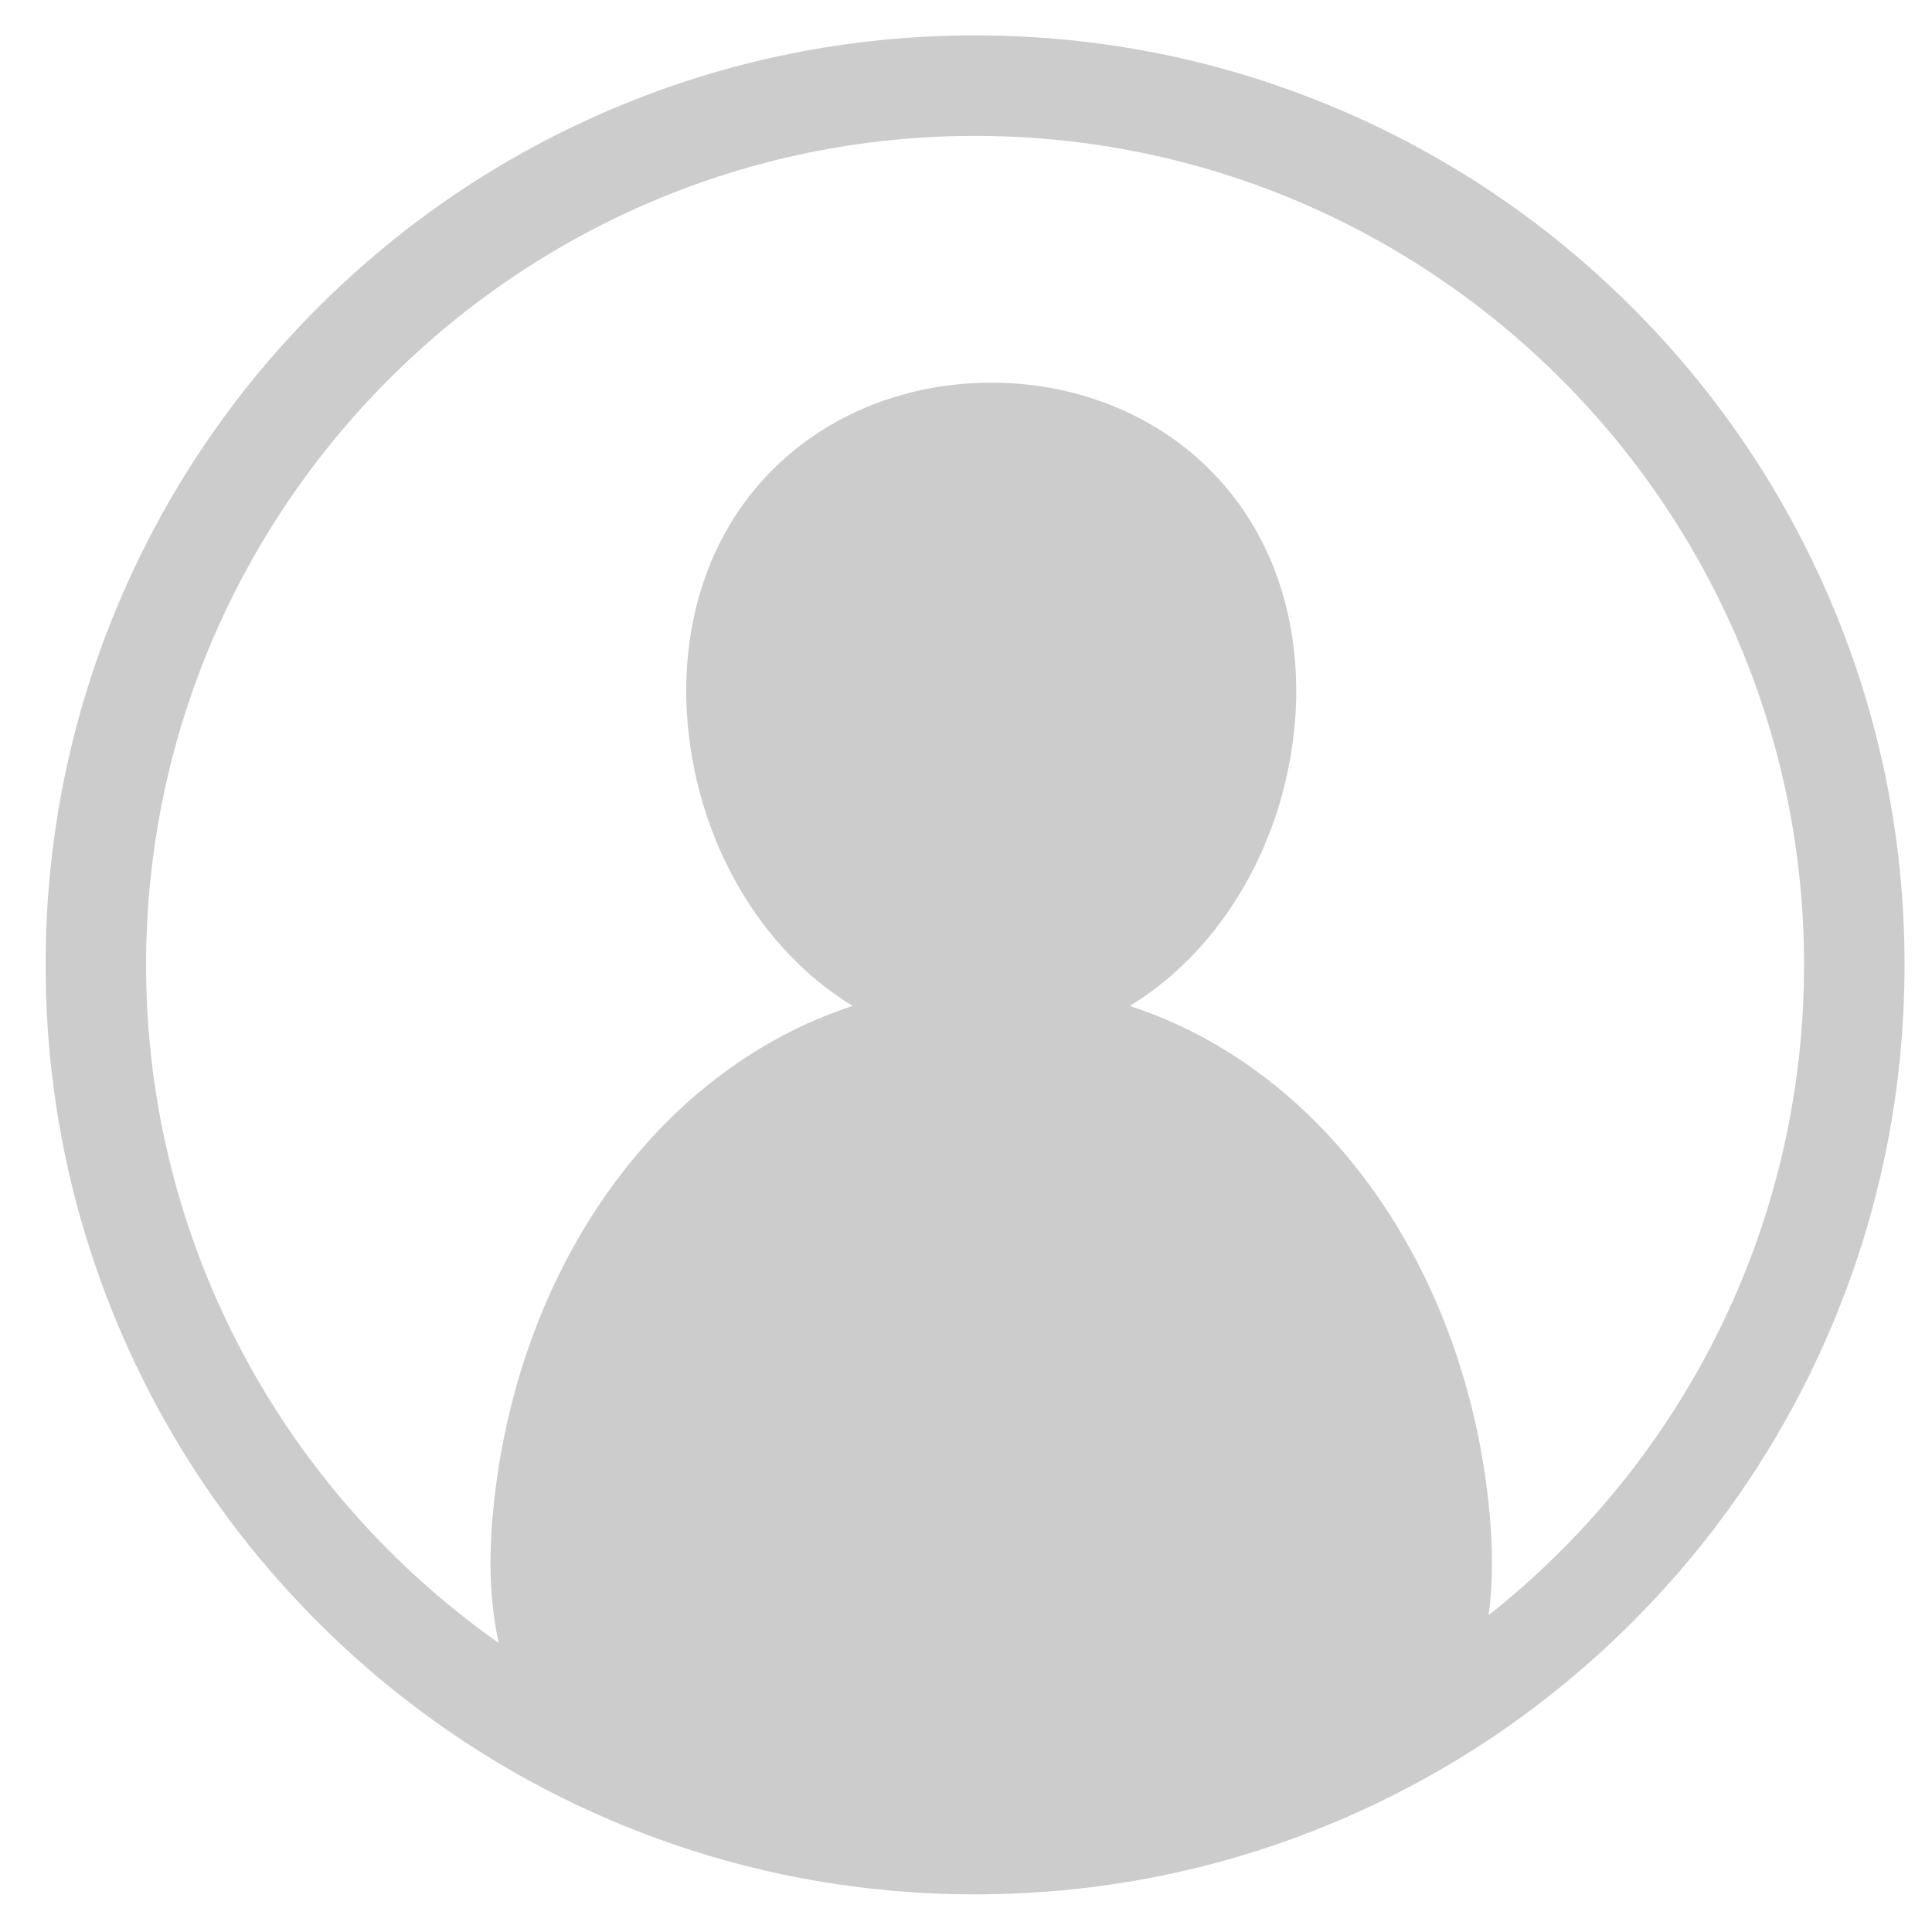
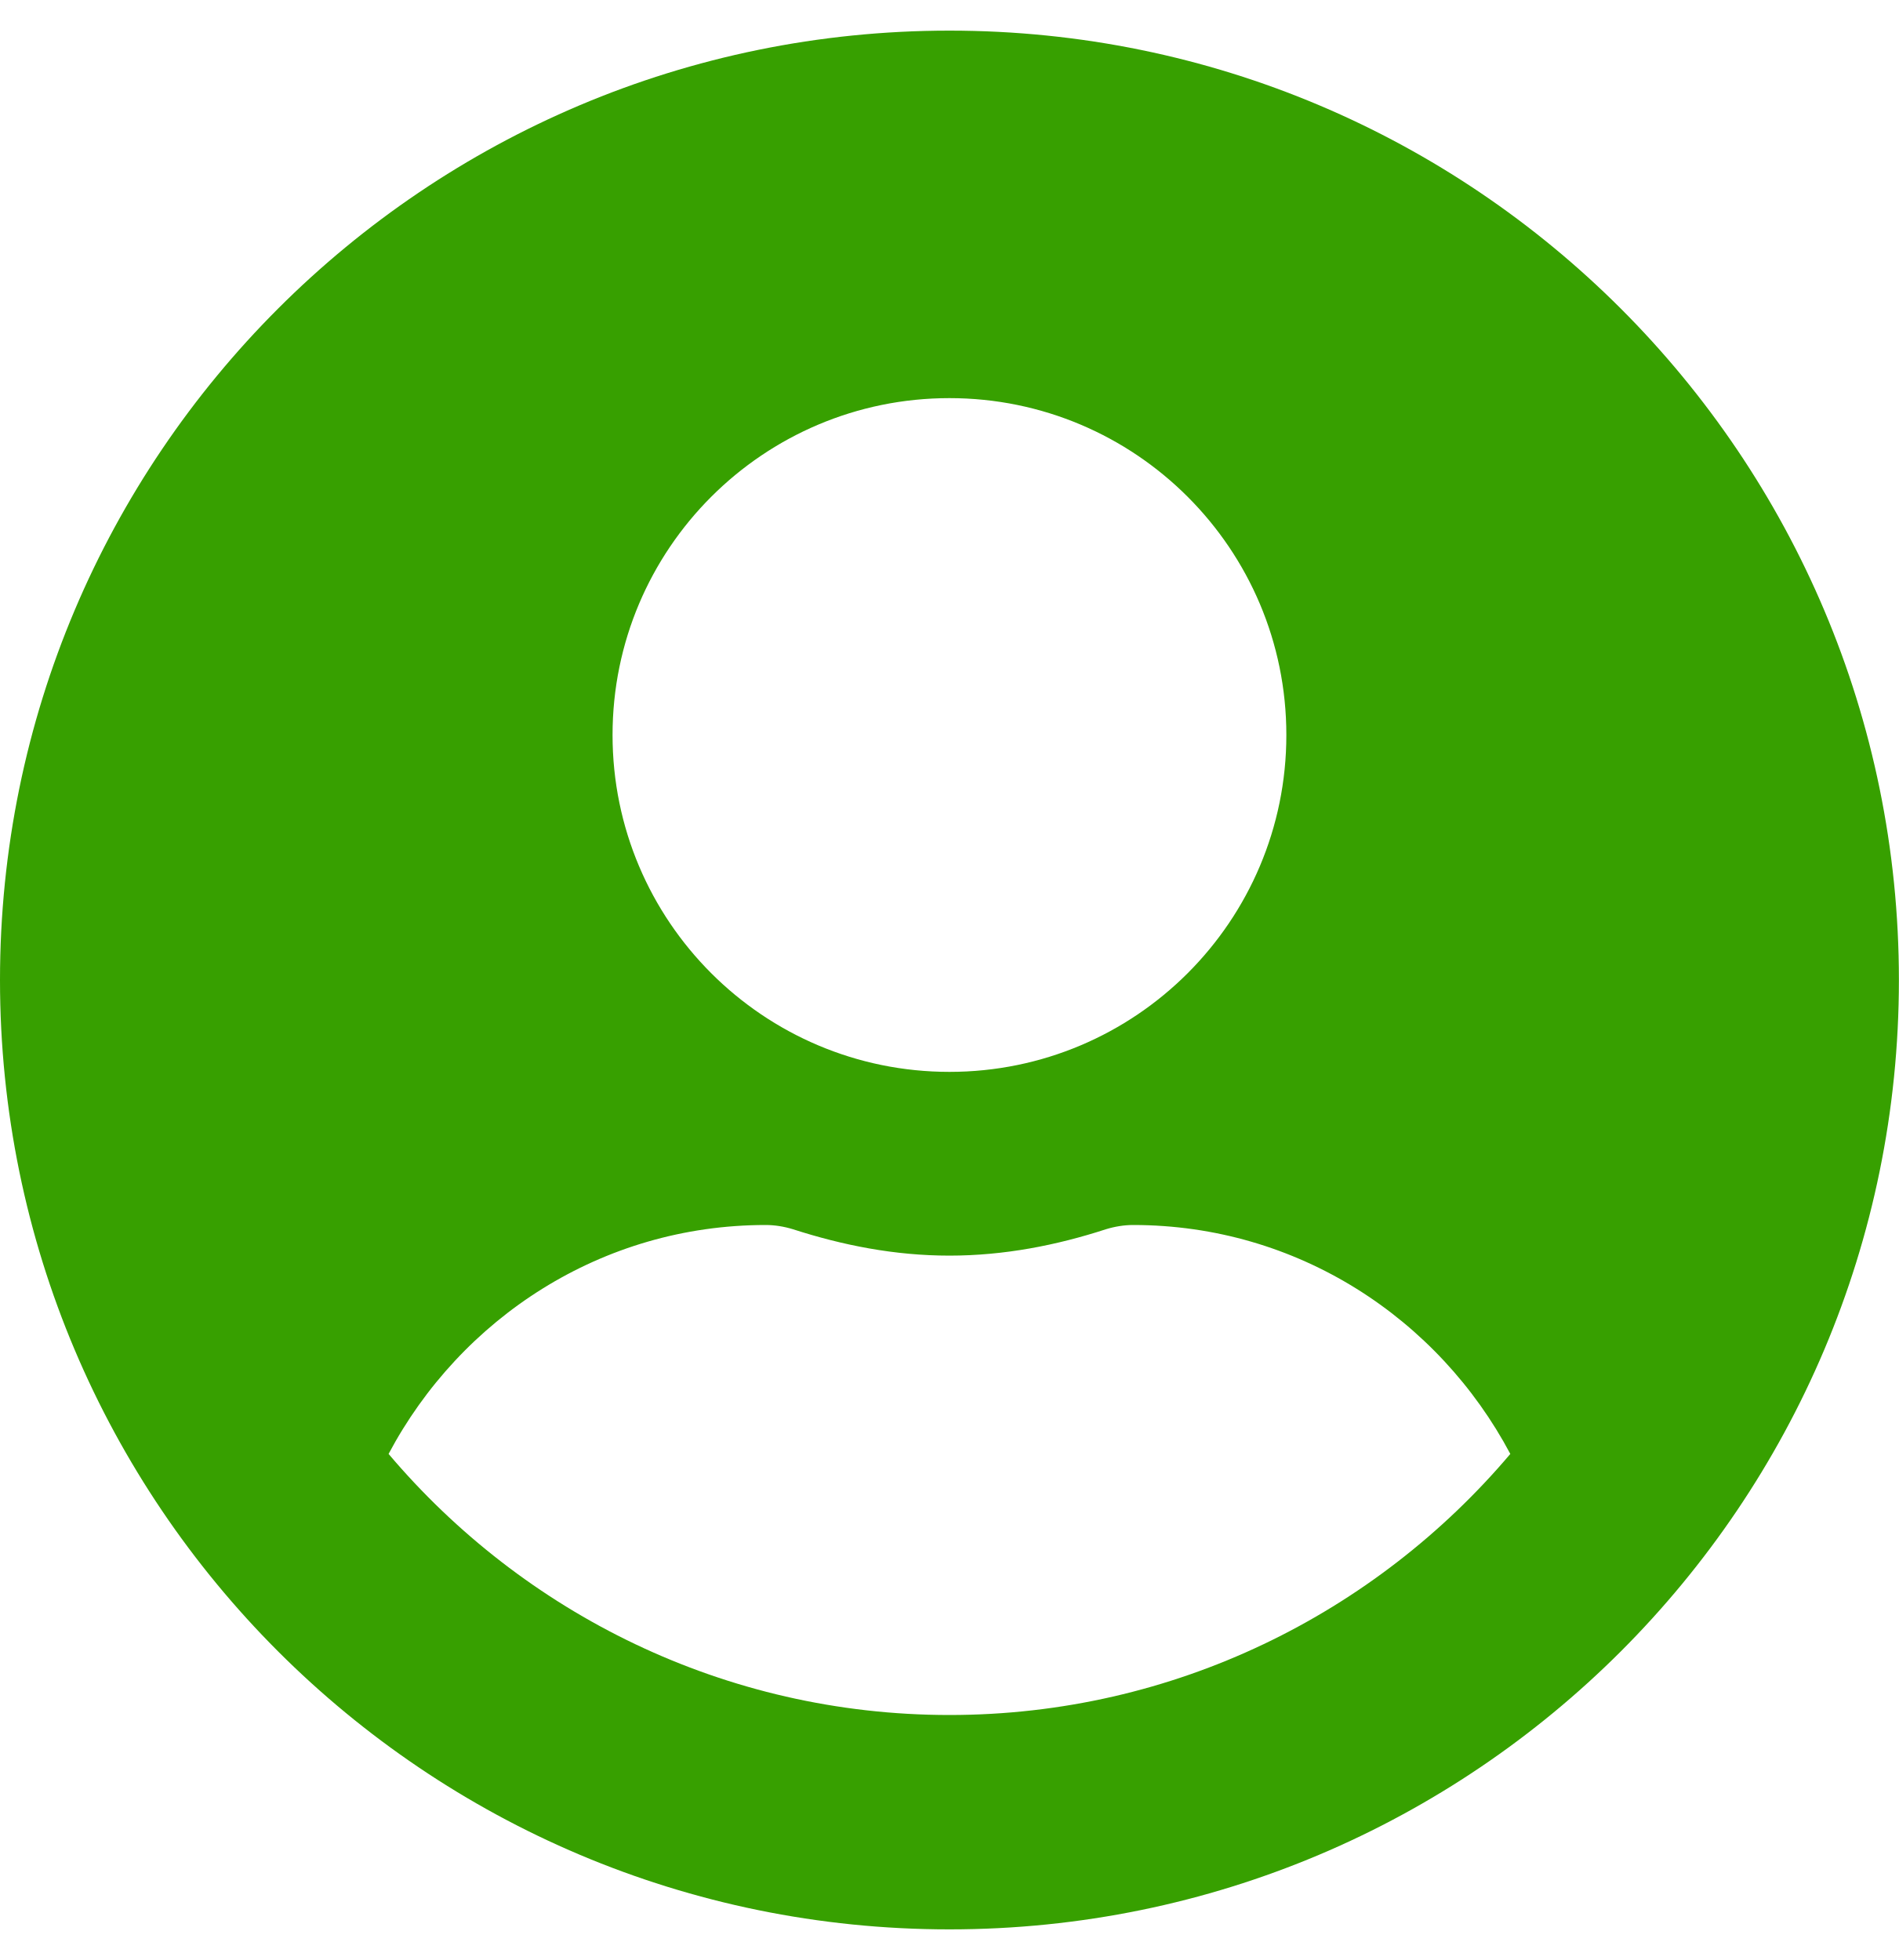
- <svg xmlns="http://www.w3.org/2000/svg" version="1.1" id="Layer_1" x="0px" y="0px" width="1325.735px" height="1313.737px" viewBox="0 0 1325.735 1313.737" enable-background="new 0 0 1325.735 1313.737" xml:space="preserve">
-   <path fill="#CCCCCC" d="M1256.753,413.827c-32.125-75.953-78.107-144.157-136.669-202.72  c-58.564-58.563-126.769-104.545-202.722-136.671C838.71,41.168,755.18,24.301,669.094,24.301  c-86.087,0-169.617,16.868-248.269,50.135c-75.953,32.125-144.157,78.107-202.72,136.671  c-58.563,58.563-104.545,126.768-136.671,202.72c-33.267,78.652-50.134,162.182-50.134,248.269s16.867,169.616,50.134,248.27  c32.126,75.952,78.108,144.157,136.671,202.72c58.563,58.563,126.767,104.546,202.72,136.671  c78.652,33.267,162.182,50.135,248.269,50.135c86.086,0,169.616-16.868,248.269-50.135  c75.953-32.125,144.157-78.107,202.722-136.671c58.562-58.562,104.544-126.768,136.669-202.72  c33.268-78.653,50.136-162.183,50.136-248.27S1290.021,492.479,1256.753,413.827z M1021.491,1108.334  c2.82-21.243,3.05-44.845,0.547-71.044c-15.528-163.604-110.203-302.403-246.771-347.021  c63.328-38.486,108.373-114.164,113.766-200.945c3.616-62.841-15.152-119.543-52.664-160.51  c-37.183-40.971-93.109-66.205-156.188-66.215c-63.079,0.01-119.005,25.245-156.187,66.215  c-37.514,40.967-56.281,97.669-52.664,160.51c5.392,86.781,50.437,162.459,113.764,200.945  C448.526,734.887,353.85,873.686,338.321,1037.29c-3.277,34.314-1.878,64.179,3.906,90.115  C195.976,1024.363,100.25,854.201,100.25,662.096c0-313.662,255.183-568.845,568.845-568.845  c313.661,0,568.845,255.183,568.845,568.845C1237.939,842.785,1153.252,1004.061,1021.491,1108.334z" />
+ <svg xmlns="http://www.w3.org/2000/svg" aria-hidden="true" focusable="false" data-prefix="fas" data-icon="user-circle" class="svg-inline--fa fa-user-circle fa-w-16" role="img" viewBox="0 0 496 512">
+   <path fill="#37a000" d="M248 8C111 8 0 119 0 256s111 248 248 248 248-111 248-248S385 8 248 8zm0 96c48.6 0 88 39.4 88 88s-39.4 88-88 88-88-39.4-88-88 39.4-88 88-88zm0 344c-58.7 0-111.3-26.6-146.5-68.2 18.8-35.4 55.6-59.8 98.5-59.8 2.4 0 4.8.4 7.1 1.1 13 4.2 26.6 6.9 40.9 6.9 14.3 0 28-2.7 40.9-6.9 2.3-.7 4.7-1.1 7.1-1.1 42.9 0 79.7 24.4 98.5 59.8C359.3 421.4 306.7 448 248 448z" />
</svg>
